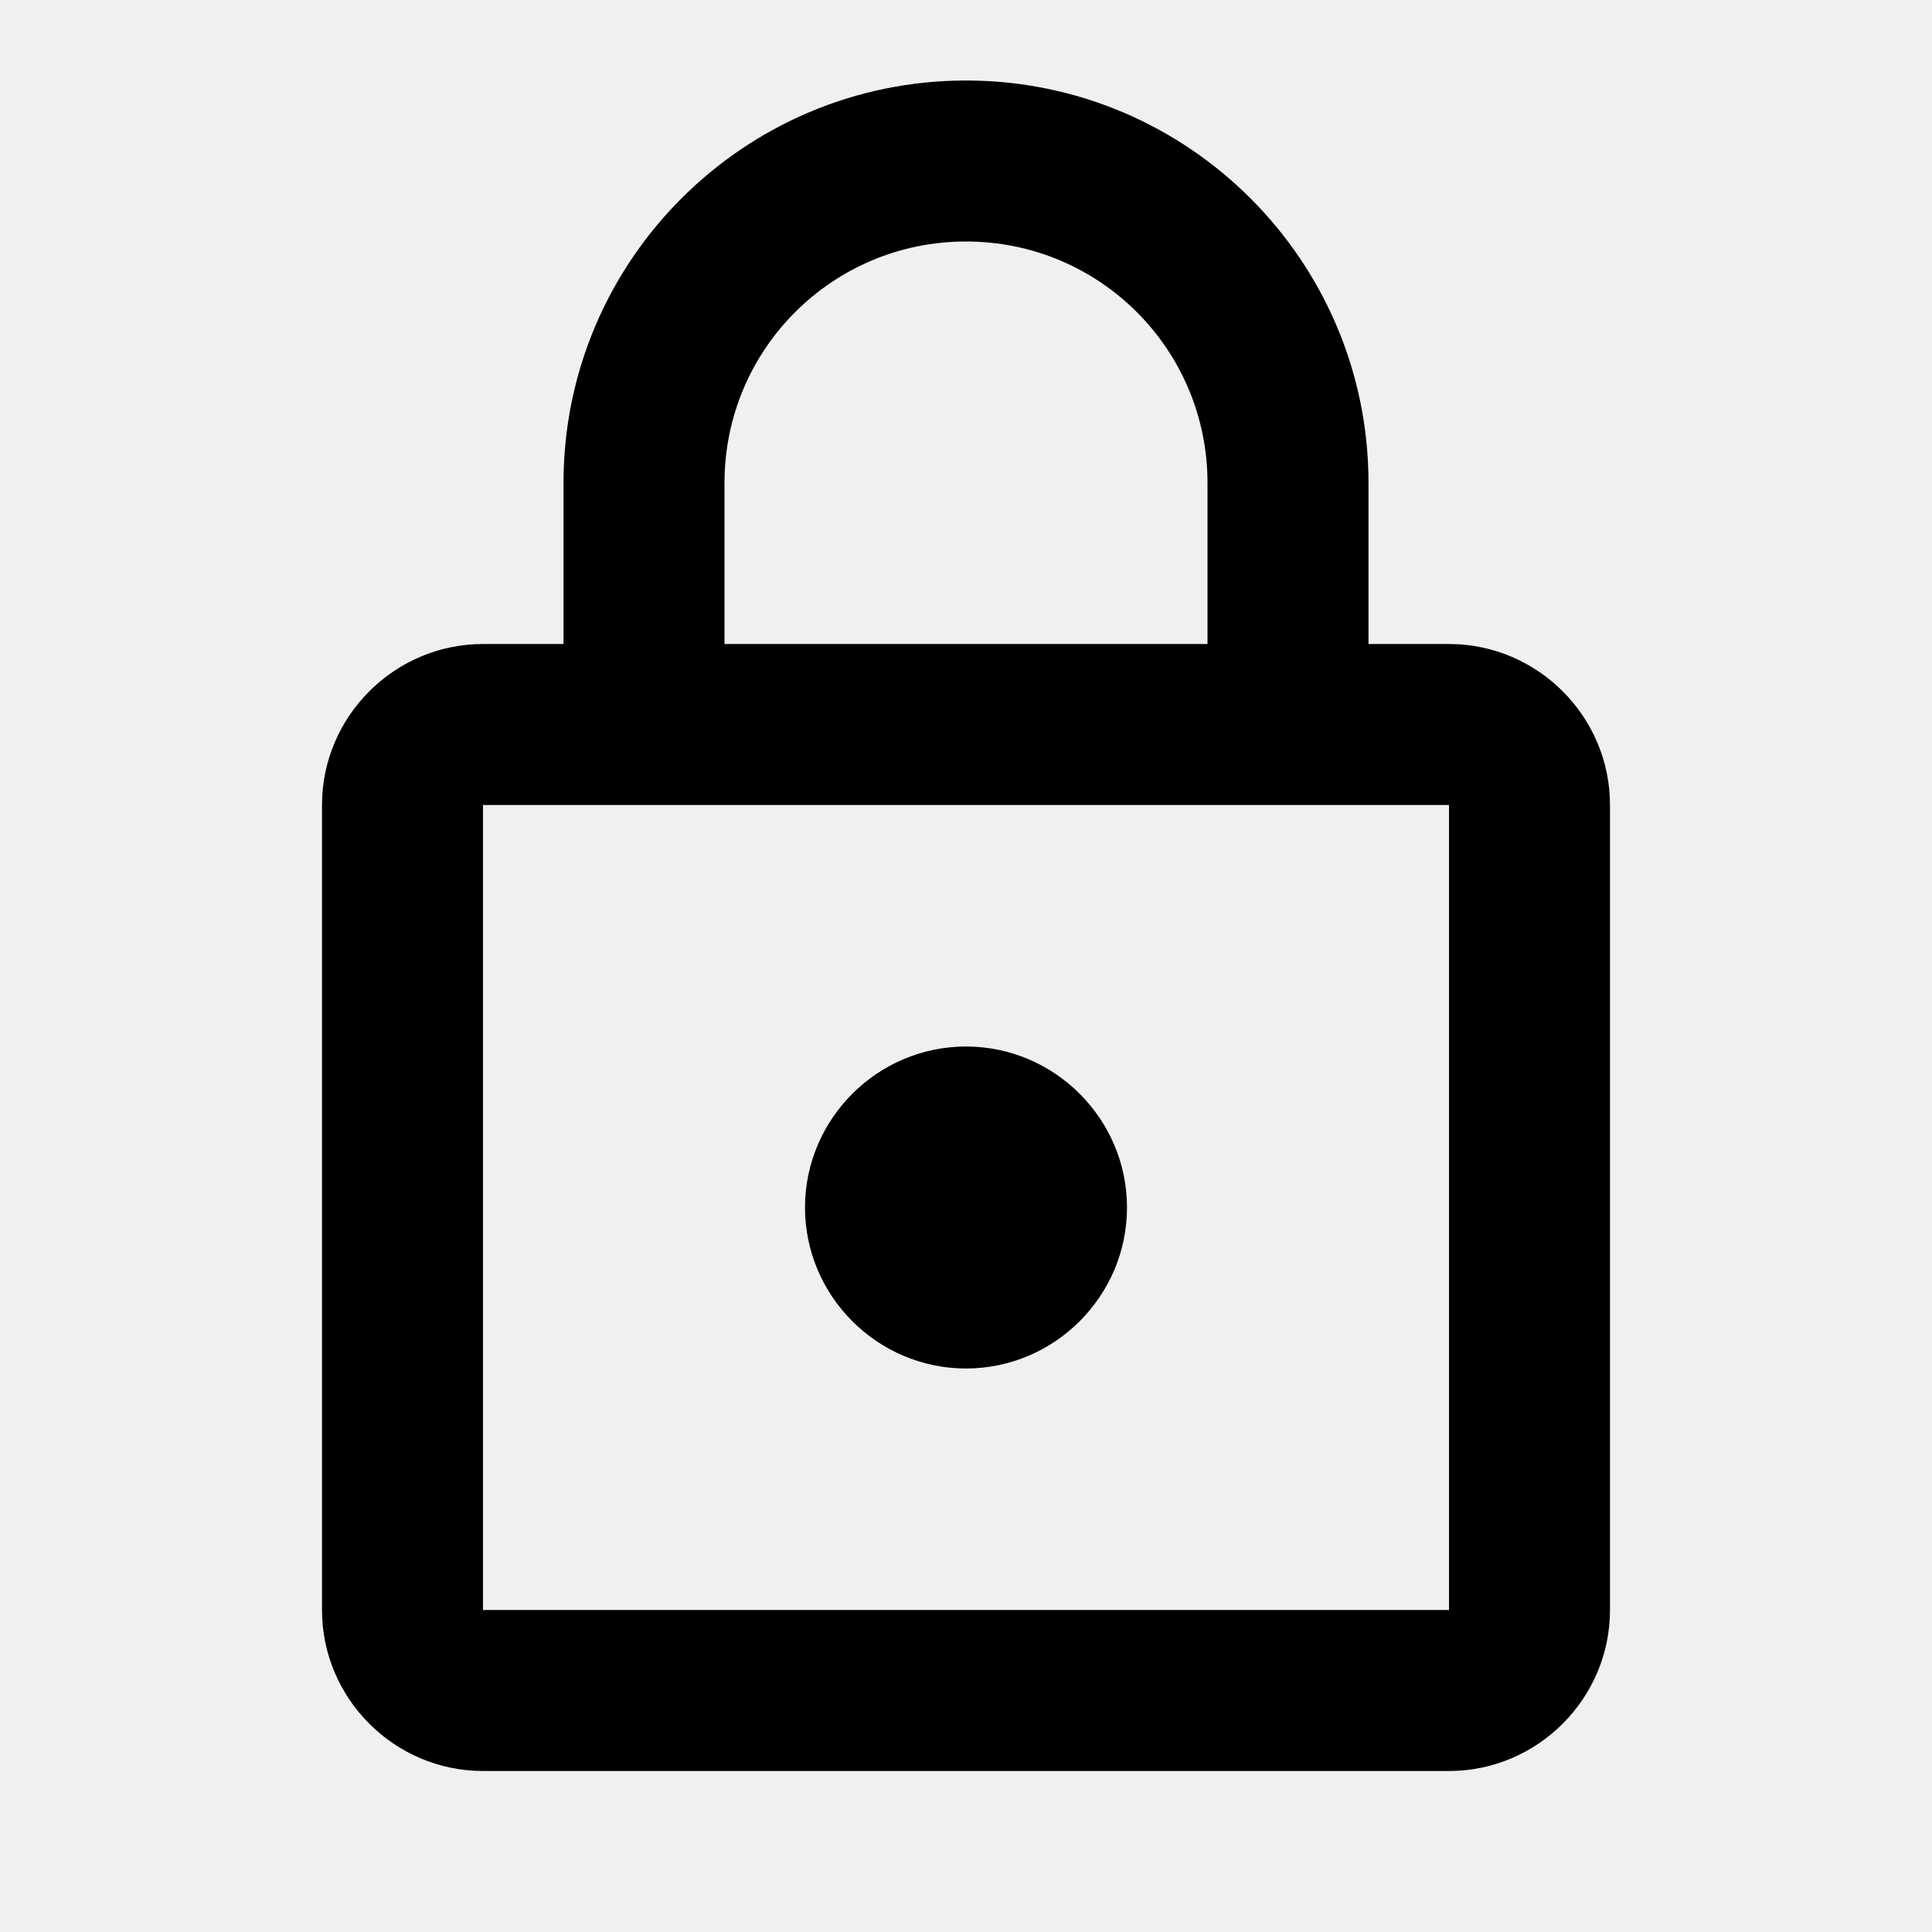
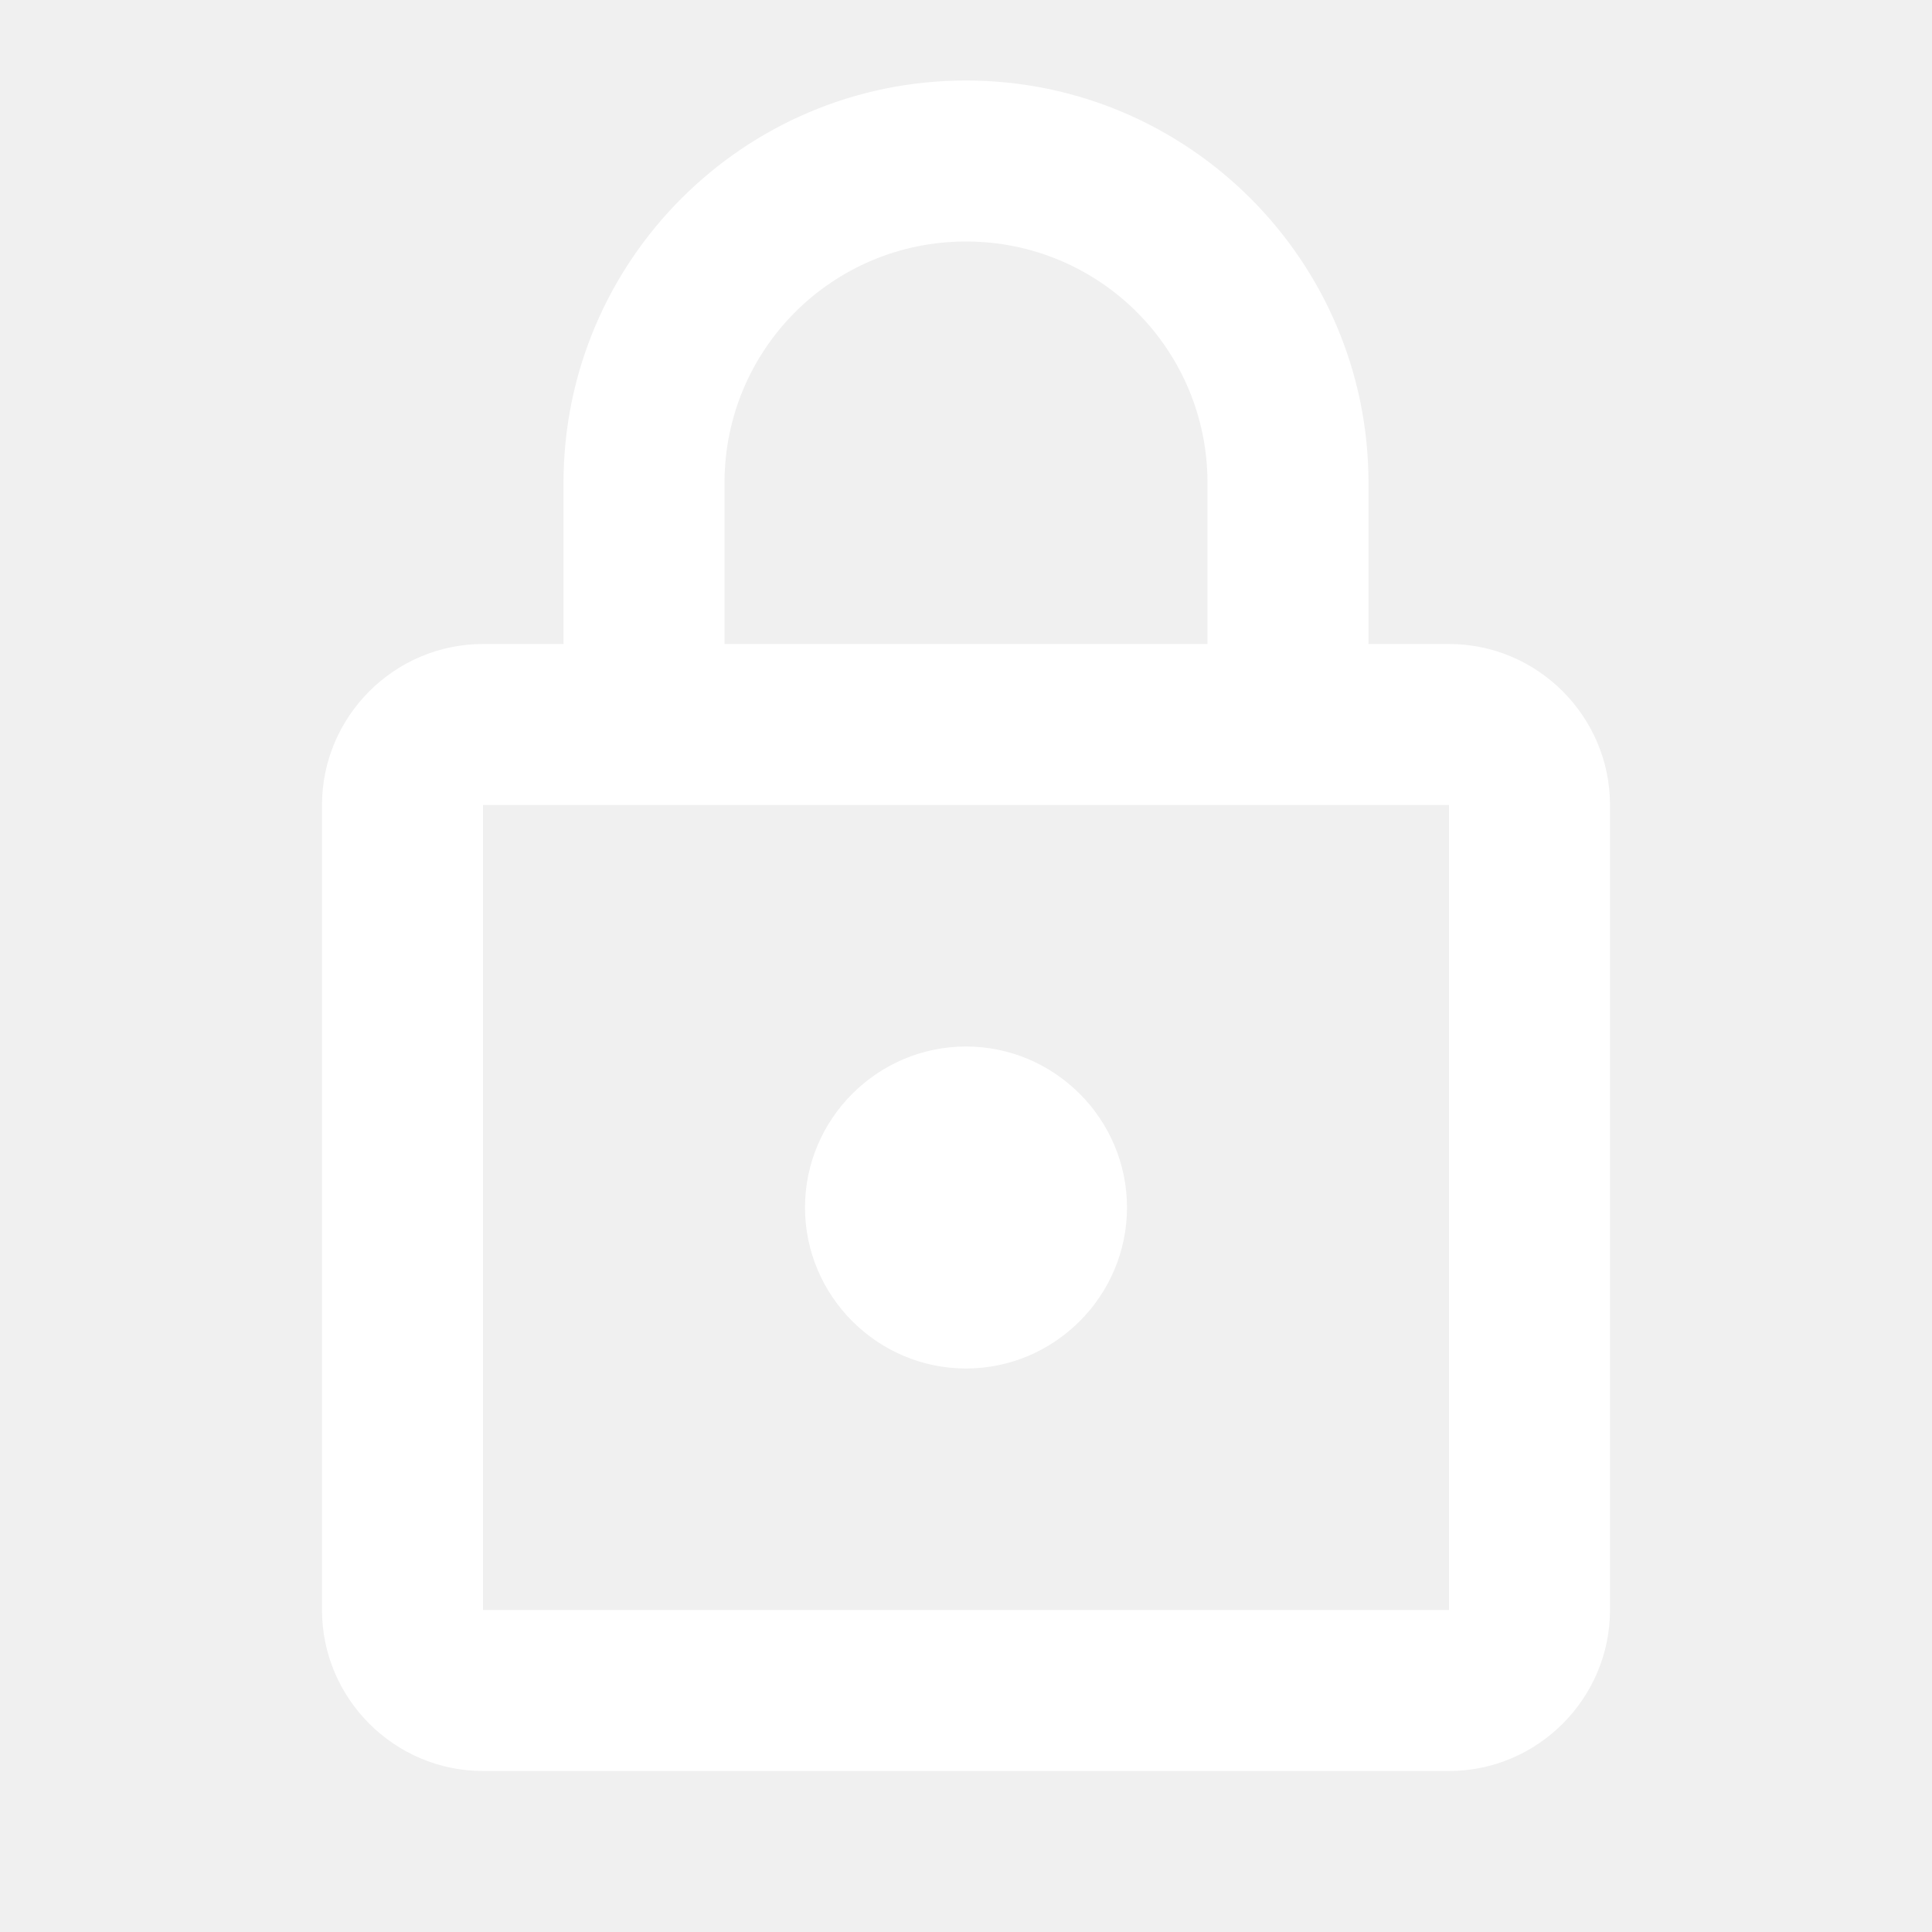
- <svg xmlns="http://www.w3.org/2000/svg" height="24px" viewBox="0 0 24 24" width="24px" fill="#000000">
+ <svg xmlns="http://www.w3.org/2000/svg" height="24px" viewBox="0 0 24 24" width="24px" fill="#ffffff">
  <g fill="none">
    <path d="M0 0h24v24H0V0z" />
    <path d="M0 0h24v24H0V0z" opacity=".87" />
  </g>
  <path d="M18 8h-1V6c0-2.76-2.24-5-5-5S7 3.24 7 6v2H6c-1.1 0-2 .9-2 2v10c0 1.1.9 2 2 2h12c1.1 0 2-.9 2-2V10c0-1.1-.9-2-2-2zM9 6c0-1.66 1.34-3 3-3s3 1.34 3 3v2H9V6zm9 14H6V10h12v10zm-6-3c1.1 0 2-.9 2-2s-.9-2-2-2-2 .9-2 2 .9 2 2 2z" />
</svg>
